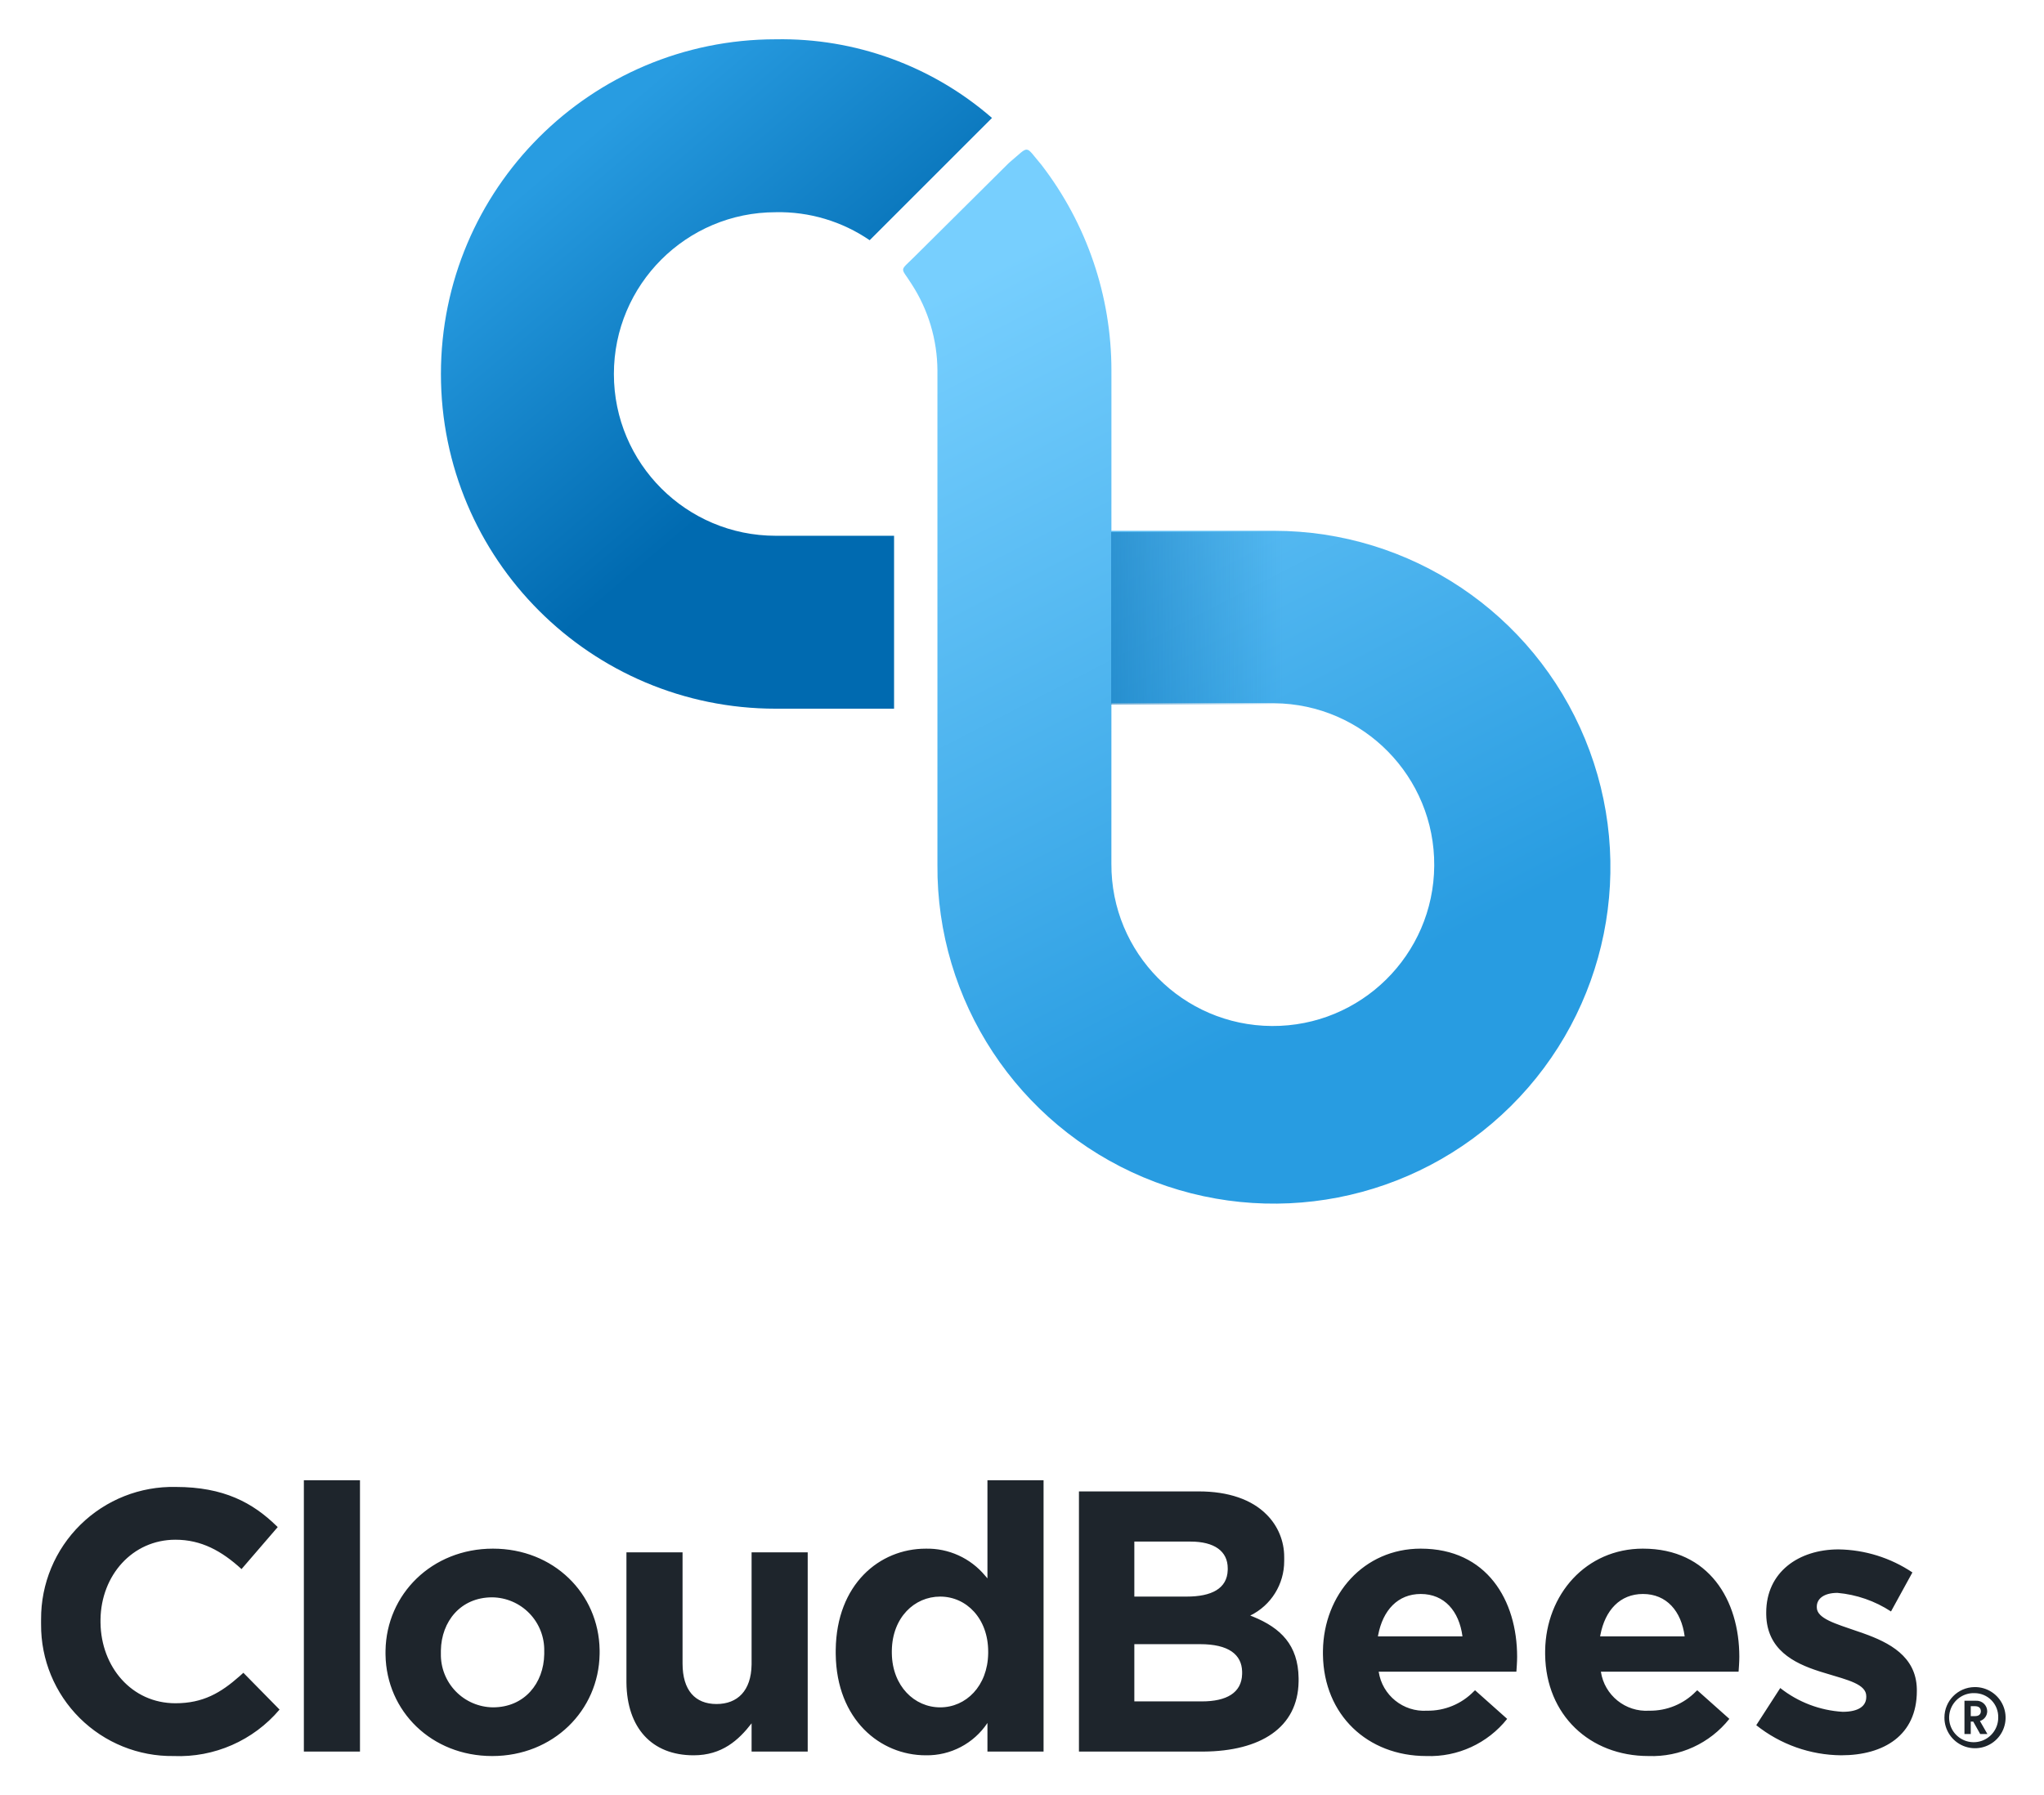
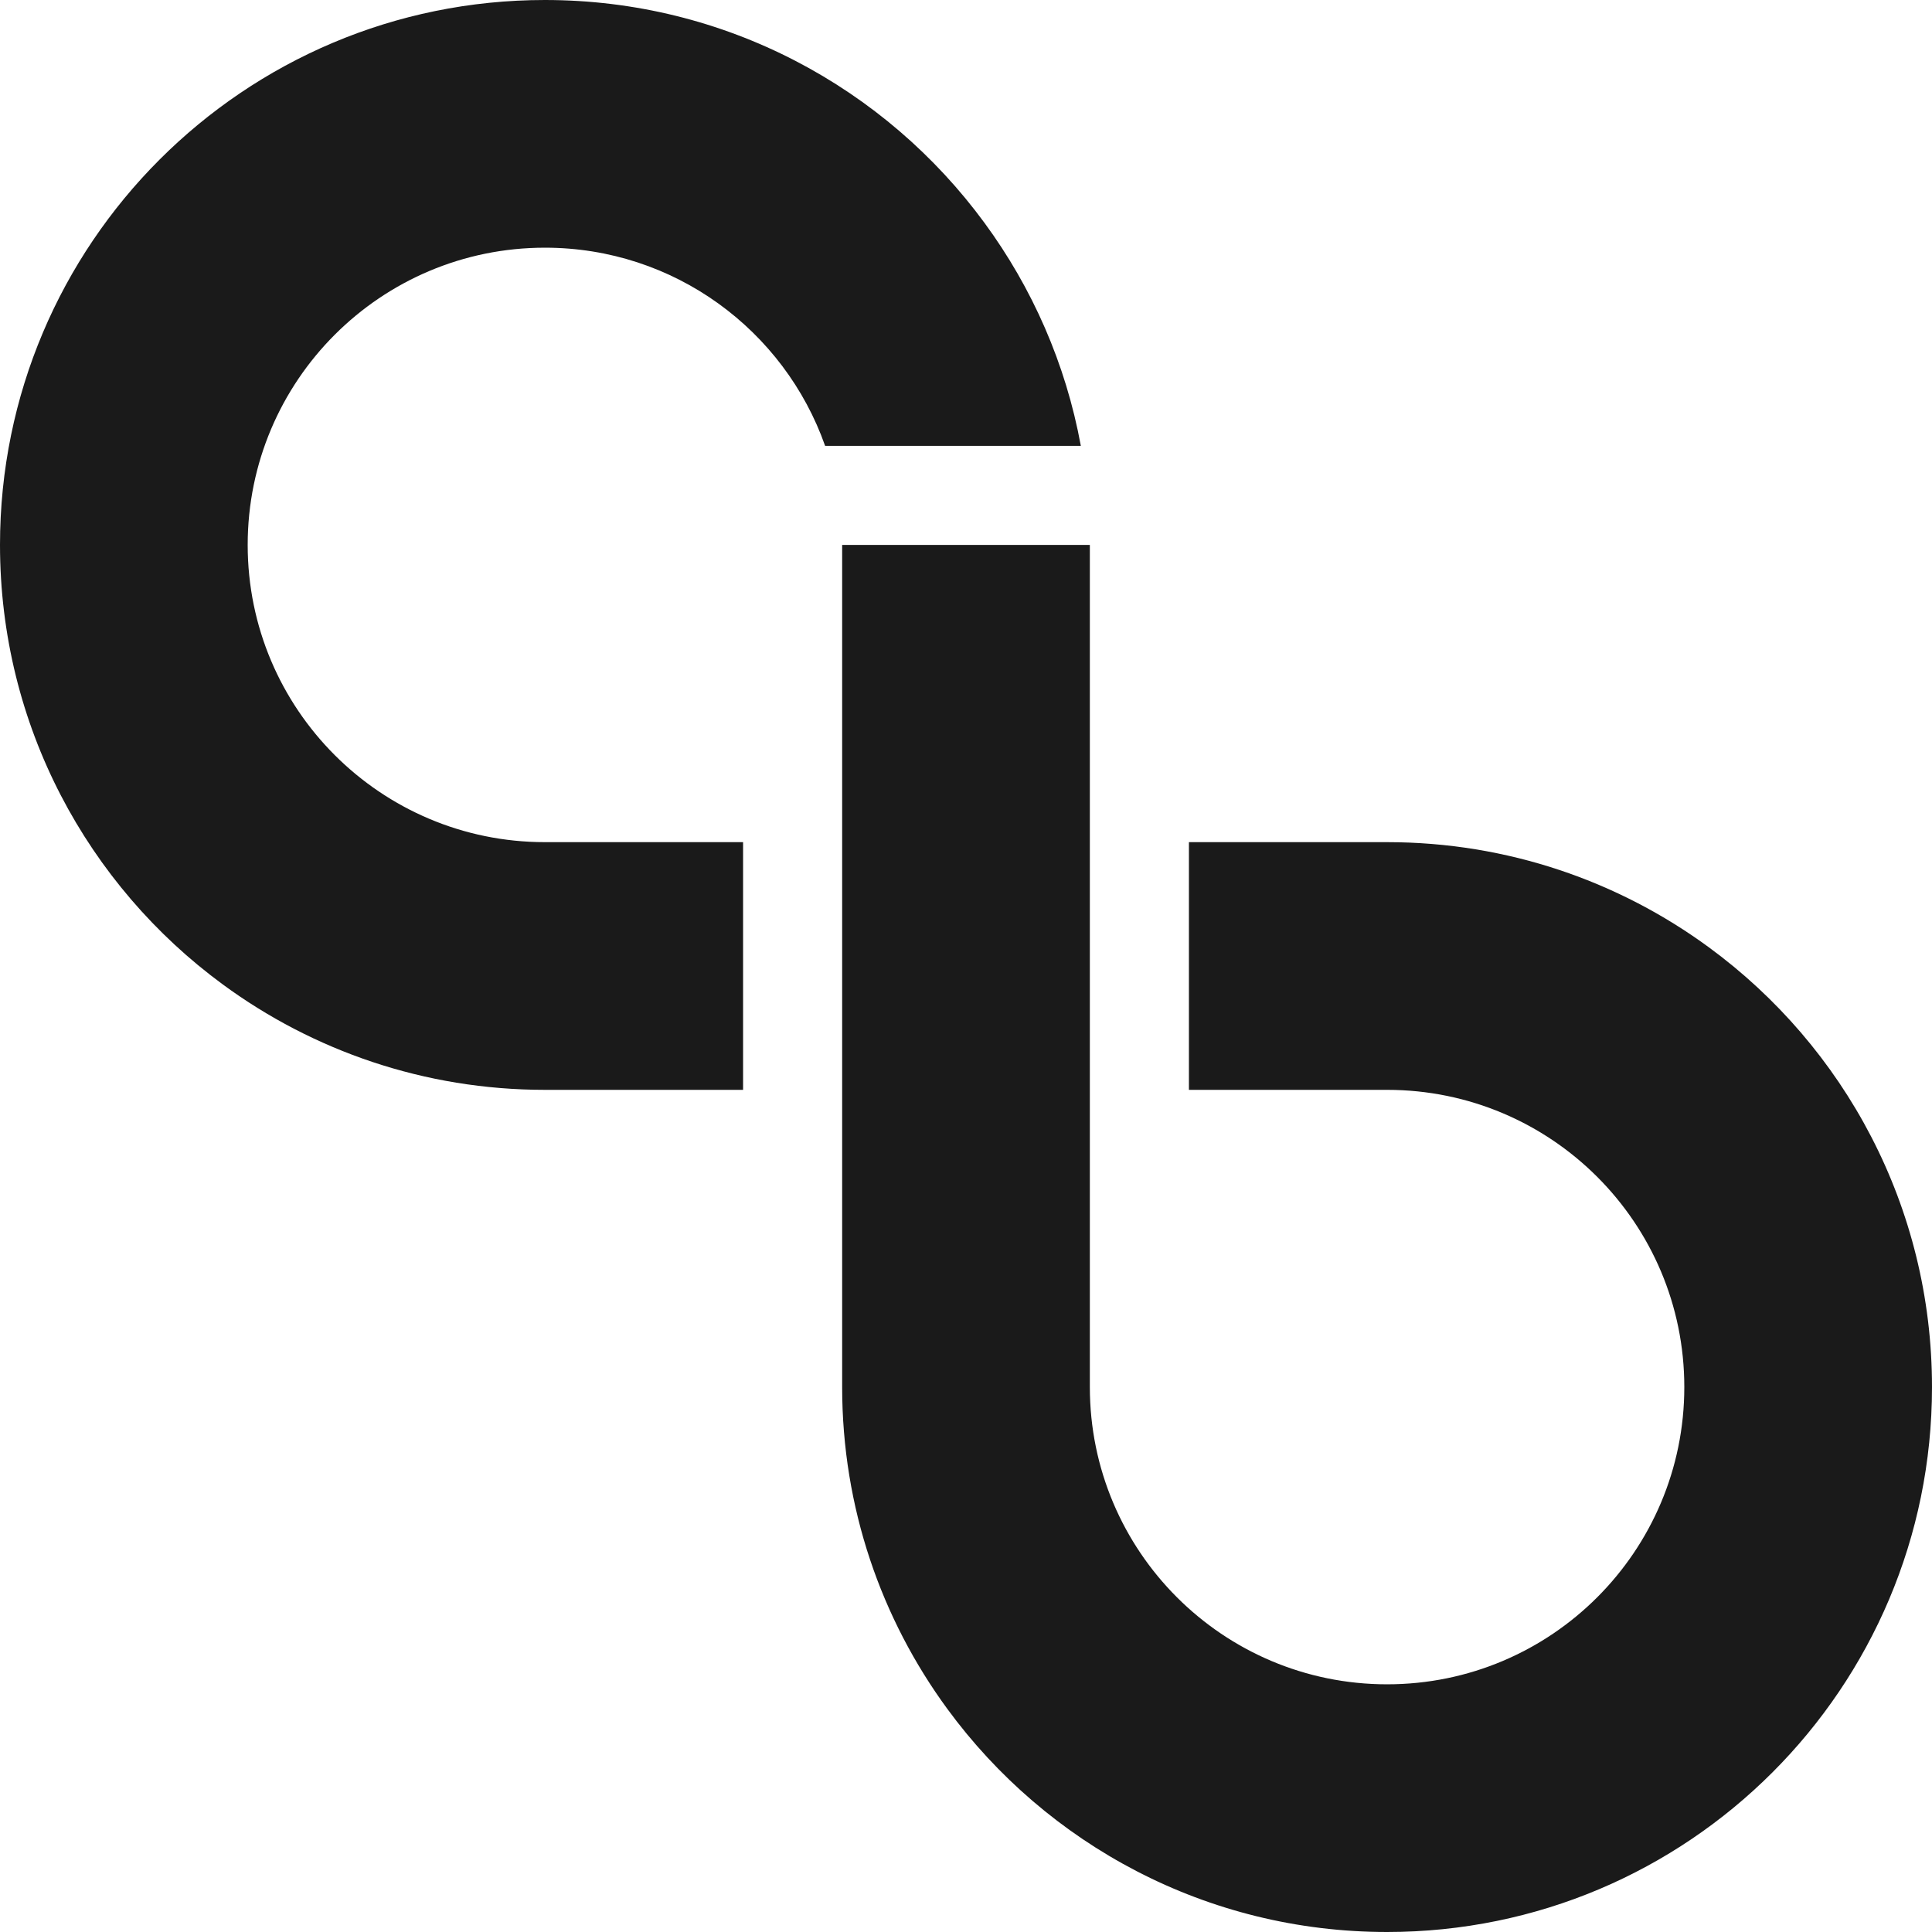
- <svg xmlns="http://www.w3.org/2000/svg" role="img" viewBox="60.39 0.64 278.72 244.72">
+ <svg xmlns="http://www.w3.org/2000/svg" id="Layer_2" data-name="Layer 2" viewBox="0 0 300 300">
  <defs>
-     <linearGradient id="a" x1="-103.614" x2="-103.362" y1="517.123" y2="516.4" gradientTransform="matrix(102.5637 0 0 -152.1076 10839.97 78686.855)" gradientUnits="userSpaceOnUse">
-       <stop offset="0" stop-color="#77cffe" />
-       <stop offset="1" stop-color="#289ce1" />
-     </linearGradient>
-     <linearGradient id="b" x1="-103.099" x2="-102.784" y1="516.02" y2="515.569" gradientTransform="matrix(79.89172 0 0 -97.08997 8381.077 50116.696)" gradientUnits="userSpaceOnUse">
-       <stop offset="0" stop-color="#289ce1" />
-       <stop offset="1" stop-color="#006ab0" />
-     </linearGradient>
-     <linearGradient id="c" x1="-98.966" x2="-98.026" y1="507.552" y2="507.552" gradientTransform="matrix(24.83121 0 0 -25.02763 2669.358 12787.81)" gradientUnits="userSpaceOnUse">
-       <stop offset="0" stop-color="#006ab0" stop-opacity=".5" />
-       <stop offset="1" stop-color="#006ab0" stop-opacity="0" />
-     </linearGradient>
+     <style>
+       .cls-1 {
+         fill: #1a1a1a;
+         stroke-width: 0px;
+       }
+     </style>
  </defs>
-   <path fill="url(#a)" fill-rule="evenodd" d="M211.944 73.038v23.52h22.193a22.012 22.012 0 11-22.198 21.905l.005-67.293a45.966 45.966 0 00-9.547-28.05c-2.321-2.731-1.551-2.672-4.31-.364q-.1.084-.193.176l-12.774 12.69c-2.145 2.131-1.928 1.366-.432 3.749a21.859 21.859 0 013.53 11.8v67.397a45.885 45.885 0 1045.893-45.529h-22.166z" />
-   <path fill="url(#b)" fill-rule="evenodd" d="M166.165 29.585a21.856 21.856 0 0112.813 3.82l16.682-16.678A43.718 43.718 0 00166.165 6a45.65 45.65 0 000 91.301h16.14V73.716h-16.14a22.065 22.065 0 010-44.13z" />
-   <path fill="url(#c)" fill-rule="evenodd" d="M211.904 73.208h23.351V96.743h-23.351z" />
-   <path fill="#1e252c" d="M329.641 230.749a4.17 4.17 0 11-4.108 4.164 4.156 4.156 0 014.108-4.164zm0 .824a3.348 3.348 0 103.227 3.34 3.239 3.239 0 00-3.227-3.34zm.192 1.038a1.451 1.451 0 011.535 1.422 1.405 1.405 0 01-.993 1.343l1.016 1.772h-.982l-.948-1.693h-.339v1.693h-.858v-4.536zm-.124.745h-.587v1.354h.587c.508 0 .79-.248.79-.666 0-.44-.282-.688-.79-.688zM284.425 211.866c9.011 0 13.139 7.046 13.139 14.752 0 .348-.016.728-.04 1.123l-.019.299-.042.606h-18.777a6.268 6.268 0 006.595 5.323 8.709 8.709 0 006.369-2.626l.176-.162 4.38 3.903a13.458 13.458 0 01-11.025 5.069c-8.024 0-13.975-5.614-14.094-13.794l-.002-.249.002-.334c.108-7.651 5.564-13.911 13.339-13.911zm-30.299 0c9.011 0 13.139 7.046 13.139 14.752 0 .348-.016.728-.04 1.123l-.019.299-.042.606h-18.777a6.268 6.268 0 006.595 5.323 8.709 8.709 0 006.369-2.626l.176-.162 4.38 3.903a13.458 13.458 0 01-11.025 5.069c-8.024 0-13.975-5.614-14.094-13.794l-.002-.249.002-.334c.108-7.651 5.564-13.911 13.339-13.911zm-126.519 0c8.273 0 14.424 6.111 14.547 13.809l.002.234-.002.335c-.123 7.699-6.324 13.91-14.647 13.91-8.273 0-14.424-6.111-14.547-13.809l-.002-.234.002-.335c.123-7.699 6.324-13.91 14.647-13.91zm-43.243-8.415c6.541 0 10.497 2.161 13.74 5.324l.154.151-4.933 5.728c-2.718-2.484-5.487-4.005-9.011-4.005-5.88 0-10.133 4.868-10.218 10.867l-.001.184.001.284c.083 6.002 4.237 10.97 10.218 10.97 3.776 0 6.18-1.426 8.747-3.693l.171-.152.345-.312 4.933 5.019a17.958 17.958 0 01-14.448 6.337 17.838 17.838 0 01-18.07-17.945l-.002-.305.002-.403a17.962 17.962 0 0118.372-18.049zm226.735 8.517a18.583 18.583 0 0110.068 3.143l-2.92 5.323a15.911 15.911 0 00-7.299-2.535c-1.863 0-2.819.811-2.819 1.876v.101c0 1.521 2.567 2.231 5.487 3.244l.438.149.448.157c3.492 1.245 7.165 3.118 7.267 7.563l.002.293c0 6.033-4.48 8.77-10.32 8.77a18.818 18.818 0 01-11.578-4.106l3.272-5.069a15.192 15.192 0 008.508 3.244c2.215 0 3.222-.811 3.222-2.028v-.101c0-1.642-2.522-2.209-5.423-3.093l-.727-.221-.295-.093c-3.49-1.123-7.1-2.972-7.196-7.704l-.002-.295c0-5.526 4.43-8.618 9.867-8.618zm-108.409-9.429v37.007h-7.652v-3.903a9.891 9.891 0 01-8.407 4.41c-6.23 0-12.163-4.869-12.281-13.771l-.002-.271.002-.372c.116-8.902 5.952-13.771 12.281-13.771a10.231 10.231 0 018.086 3.682l.109.124.212.25v-13.383zm-49.227 9.835v15.158c0 3.65 1.712 5.526 4.631 5.526 2.871 0 4.72-1.814 4.781-5.345l.002-.181v-15.158h7.652v27.172h-7.652v-3.853c-1.762 2.281-4.027 4.36-7.904 4.36-5.727 0-9.089-3.77-9.161-9.888l-.001-.2v-17.591zm70.414-8.314c4.027 0 7.199 1.115 9.212 3.143a8.126 8.126 0 012.414 5.806l.002.227-.002.314a8.248 8.248 0 01-4.629 7.442l.366.145c3.801 1.548 6.154 3.879 6.227 8.359l.002.215-.002.295c-.102 6.296-5.21 9.476-12.952 9.539l-16.999.001v-35.486zm-114.4-1.521v37.007h-7.652v-37.007zm79.117 15.867c-3.526 0-6.513 2.861-6.593 7.319l-.002.184.002.283c.08 4.41 3.067 7.321 6.593 7.321s6.464-2.911 6.543-7.321l.002-.182v-.101c0-4.512-2.97-7.503-6.544-7.503zm-61.089.101c-4.321 0-6.927 3.307-6.996 7.241l-.001.16.001.259a7.183 7.183 0 007.097 7.345c4.321 0 6.927-3.307 6.996-7.241l.001-.16-.001-.259a7.183 7.183 0 00-7.097-7.345zm96.522 6.387H215.068v7.807h9.212c3.364 0 5.416-1.175 5.485-3.718l.002-.135-.001-.22c-.058-2.313-1.827-3.734-5.737-3.734zm60.396-6.844c-3.118 0-5.165 2.205-5.808 5.602l-.032.177h11.528c-.453-3.447-2.467-5.779-5.688-5.779zm-30.299 0c-3.118 0-5.165 2.205-5.808 5.602l-.032.177h11.528c-.453-3.447-2.467-5.779-5.688-5.779zm-31.406-7.148H215.068v7.503h7.148c3.365 0 5.514-1.078 5.586-3.619l.002-.133v-.101c0-2.332-1.812-3.65-5.084-3.65z" />
+   <g id="Layer_1-2" data-name="Layer 1">
+     <g>
+       <path class="cls-1" d="M167.831,69.231c-2.338-12.769-7.554-24.539-14.954-34.615C137.492,13.631,112.646,0,84.615,0,37.877,0,0,37.877,0,84.615c0,28.03,13.631,52.877,34.615,68.262,14,10.276,31.292,16.354,50,16.354h30.769v-38.462h-30.769c-25.492,0-46.154-20.662-46.154-46.154s20.662-46.154,46.154-46.154c20.092,0,37.185,12.831,43.508,30.769h39.708Z" />
+       <path class="cls-1" d="M265.385,147.123c-14-10.276-31.292-16.354-50-16.354h-30.769v38.462h30.769c25.492,0,46.154,20.662,46.154,46.154s-20.662,46.154-46.154,46.154-46.154-20.662-46.154-46.154v-70.923h0v-59.846h-38.462v70.923h0v59.846c0,18.708,6.077,36,16.354,50,15.385,20.985,40.231,34.615,68.262,34.615,46.738,0,84.615-37.877,84.615-84.615,0-28.031-13.631-52.877-34.615-68.262Z" />
+     </g>
+   </g>
</svg>
